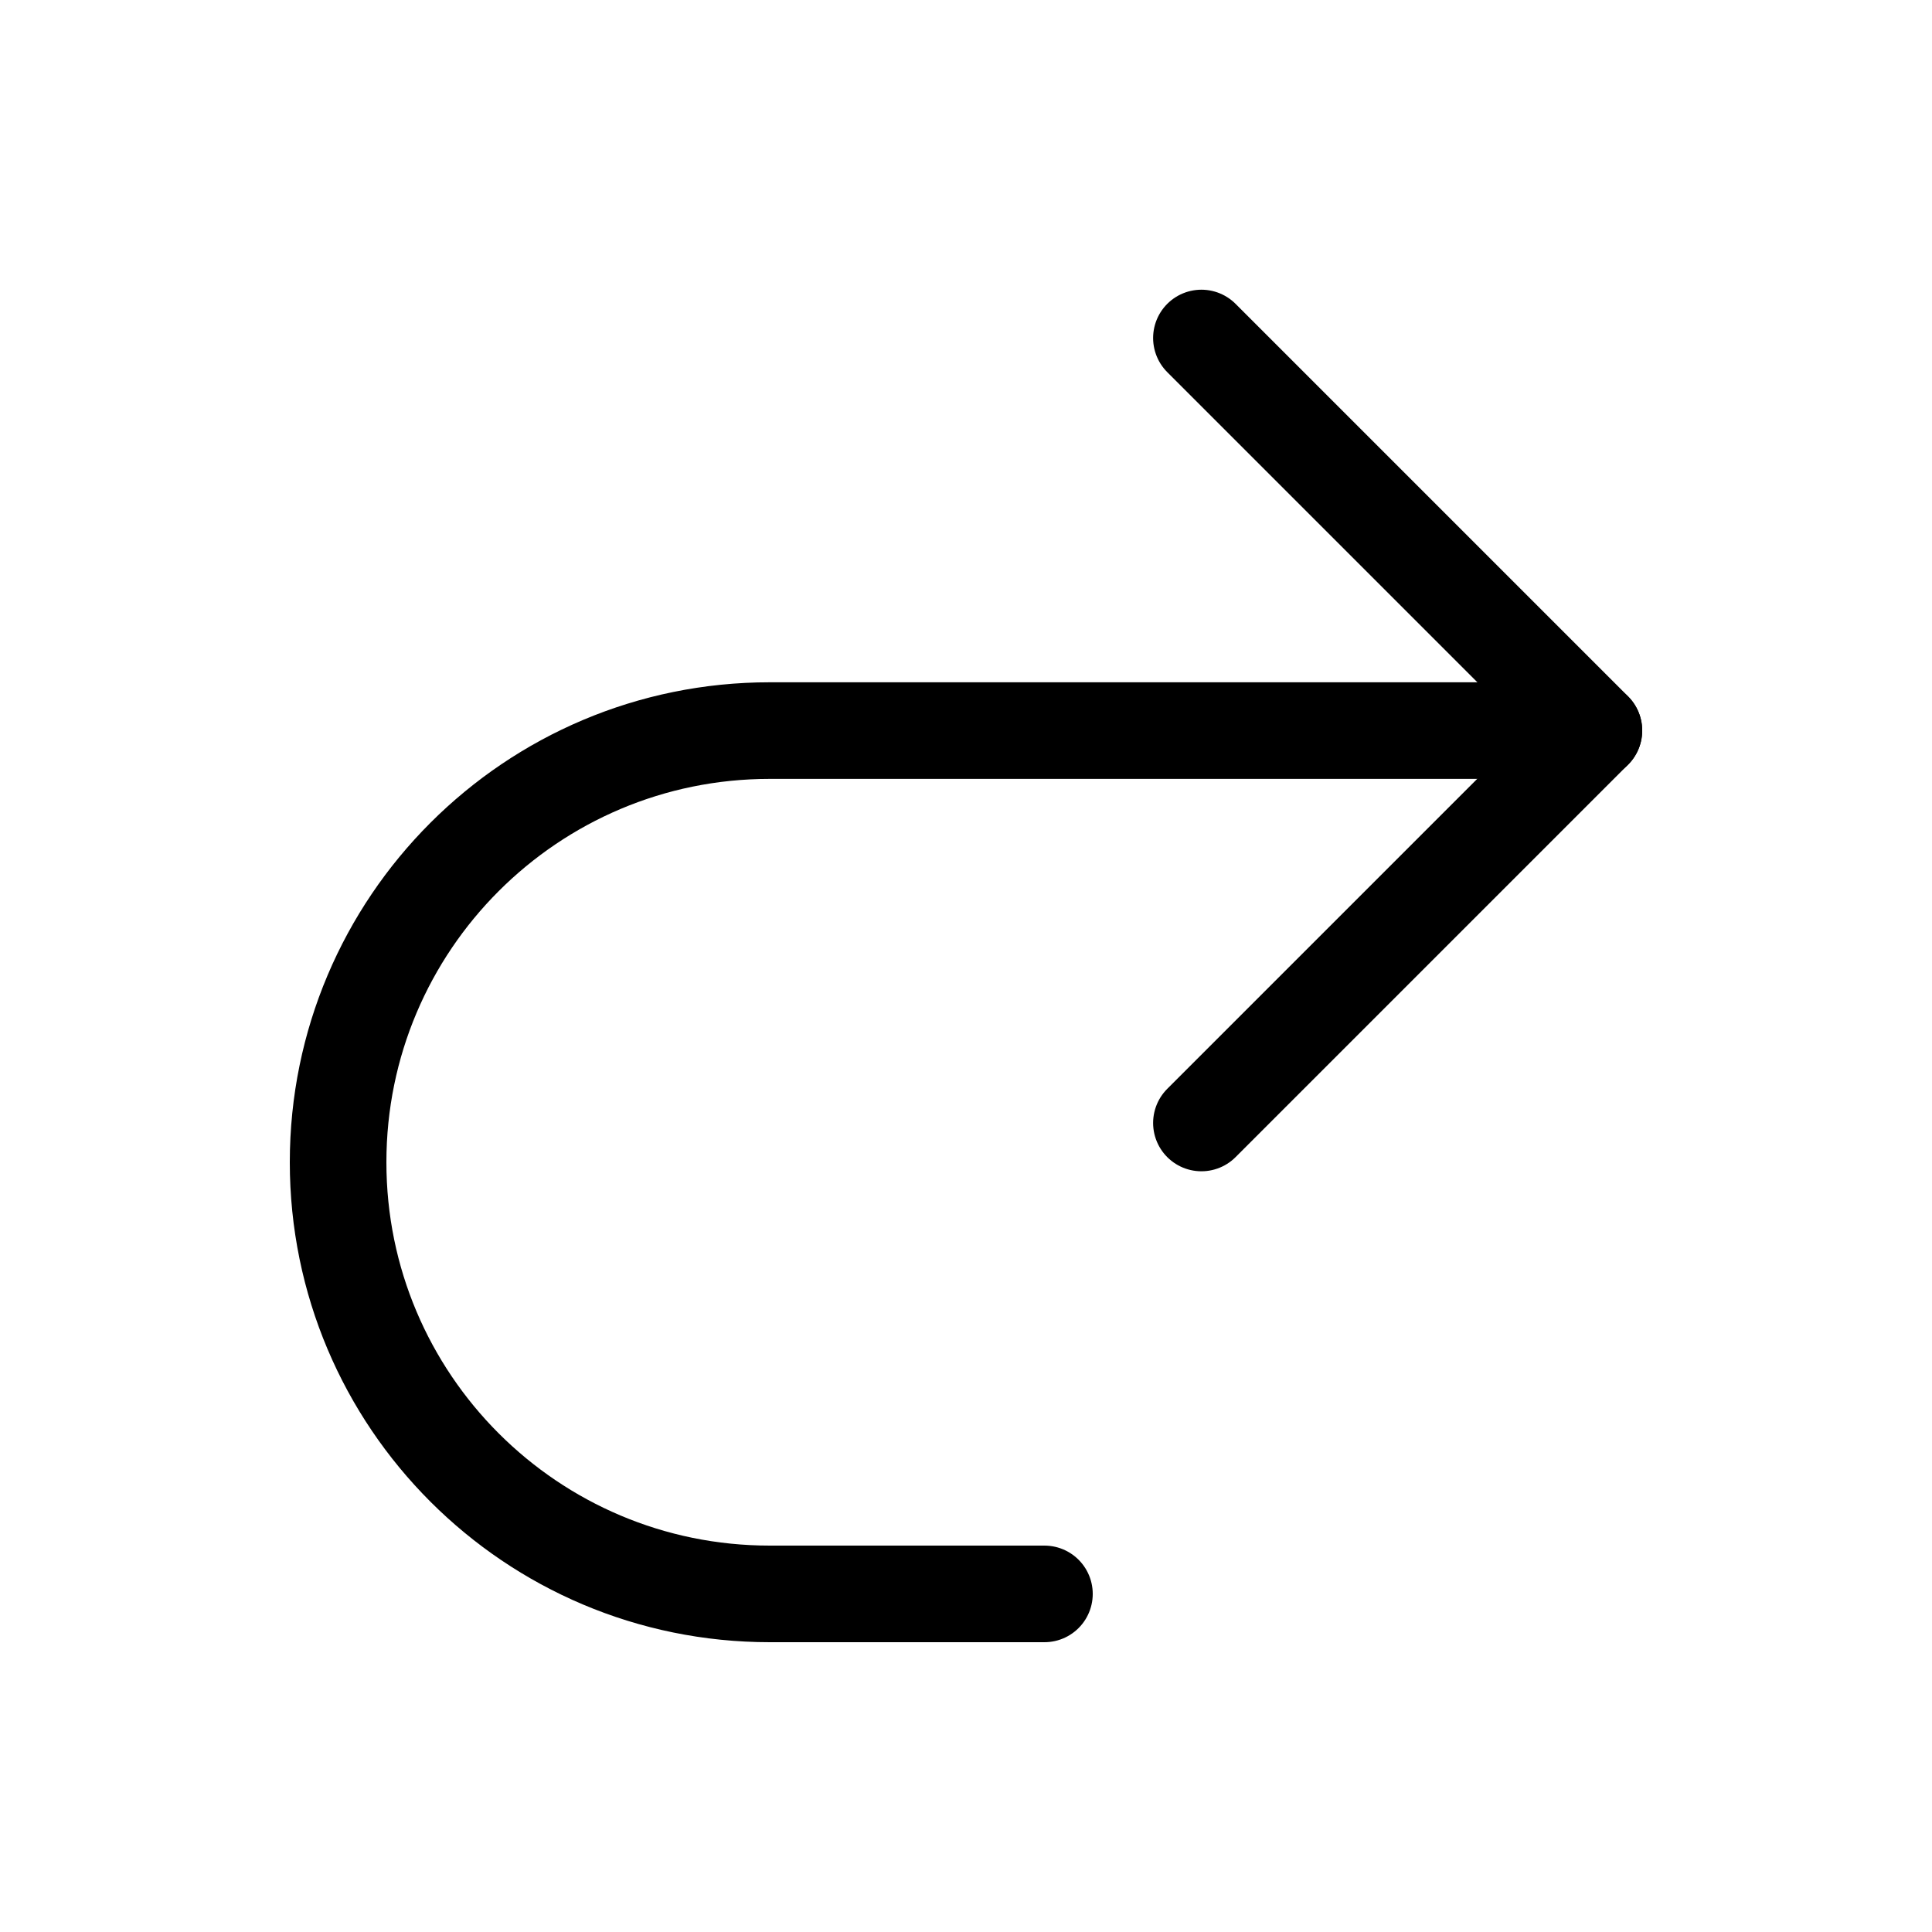
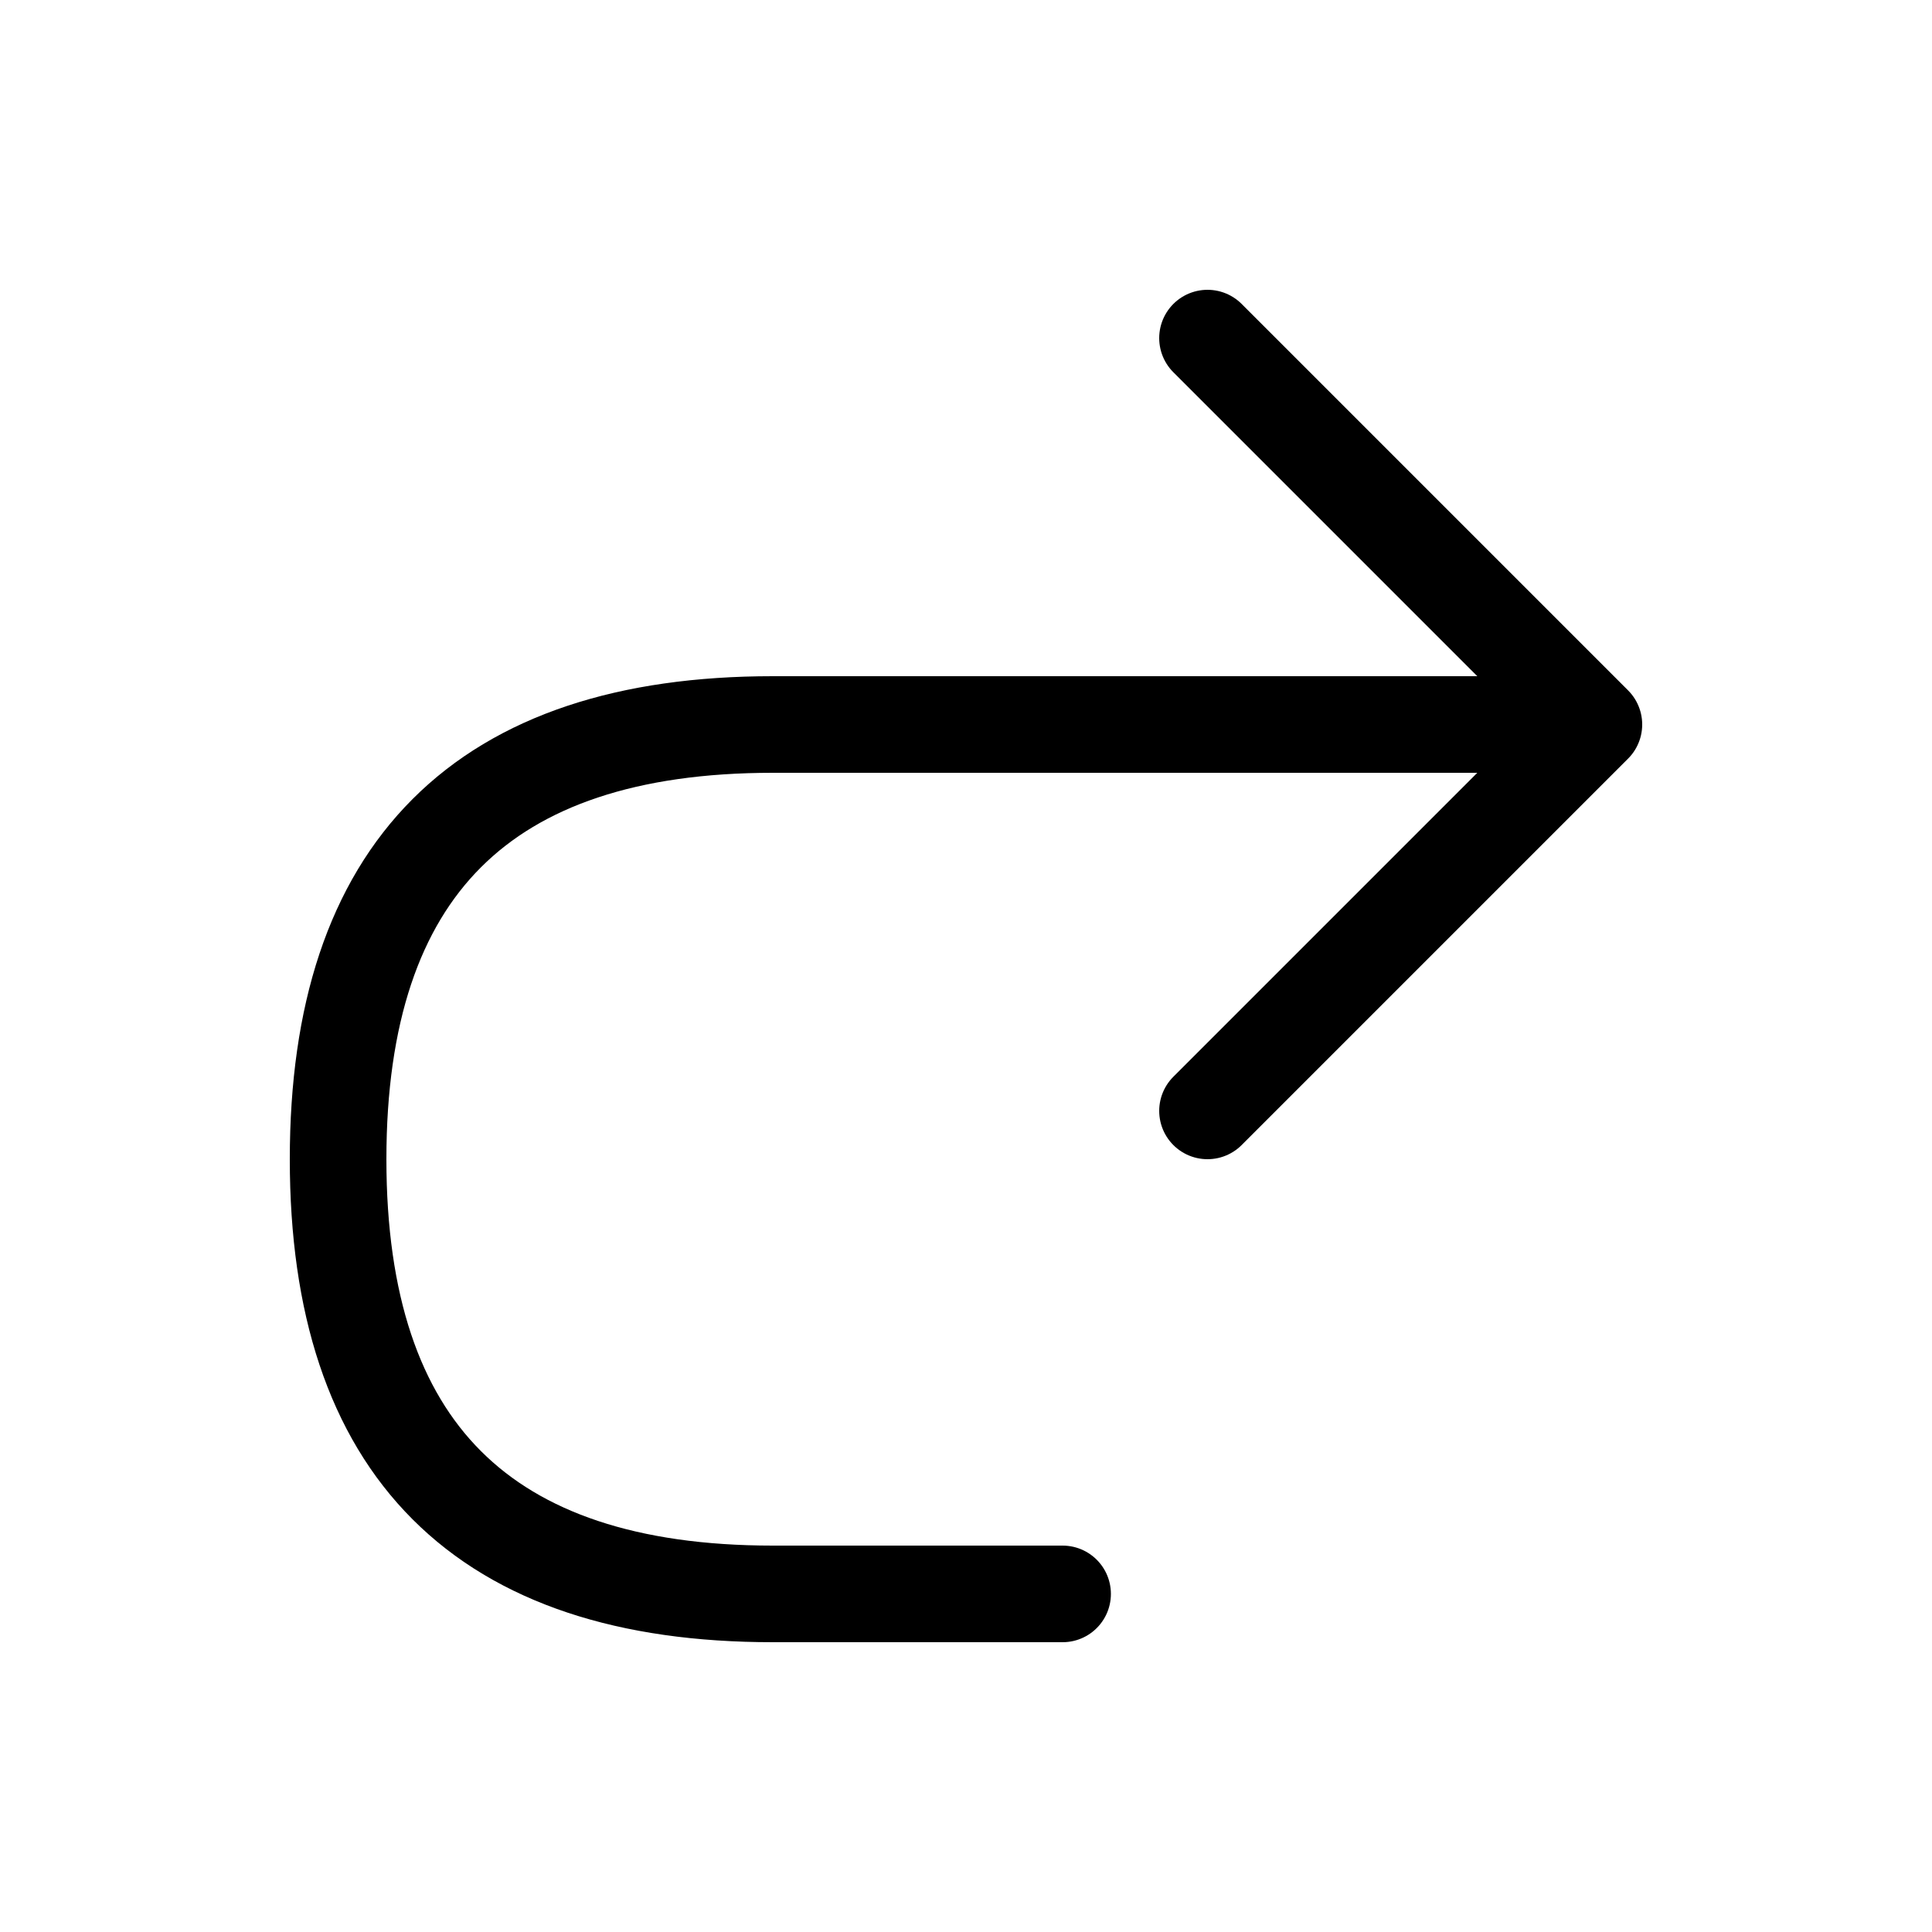
- <svg xmlns="http://www.w3.org/2000/svg" width="20" height="20" viewBox="0 0 20 20" fill="none" stroke="currentColor" stroke-width="1" stroke-linecap="round" stroke-linejoin="round" class="lucide lucide-redo2-icon lucide-redo-2">
-   <path d="m 12.437 11.625 4.063 -4.063 -4.063 -4.063" />
-   <path d="M 16.5 7.563 H 7.969 A 4.468 4.468 0 0 0 3.5 12.031 A 4.468 4.468 0 0 0 7.969 16.5 H 10.812" />
+ <svg xmlns="http://www.w3.org/2000/svg" width="20" height="20" viewBox="0 0 20 20" fill="none" stroke="currentColor" stroke-width="1" stroke-linecap="round" stroke-linejoin="round">
+   <path d="M12.5 3.5 16.5 7.5 12.5 11.5 M16.5 7.5H8Q3.5 7.5 3.5 12Q3.5 16.5 8 16.5H11" />
</svg>
